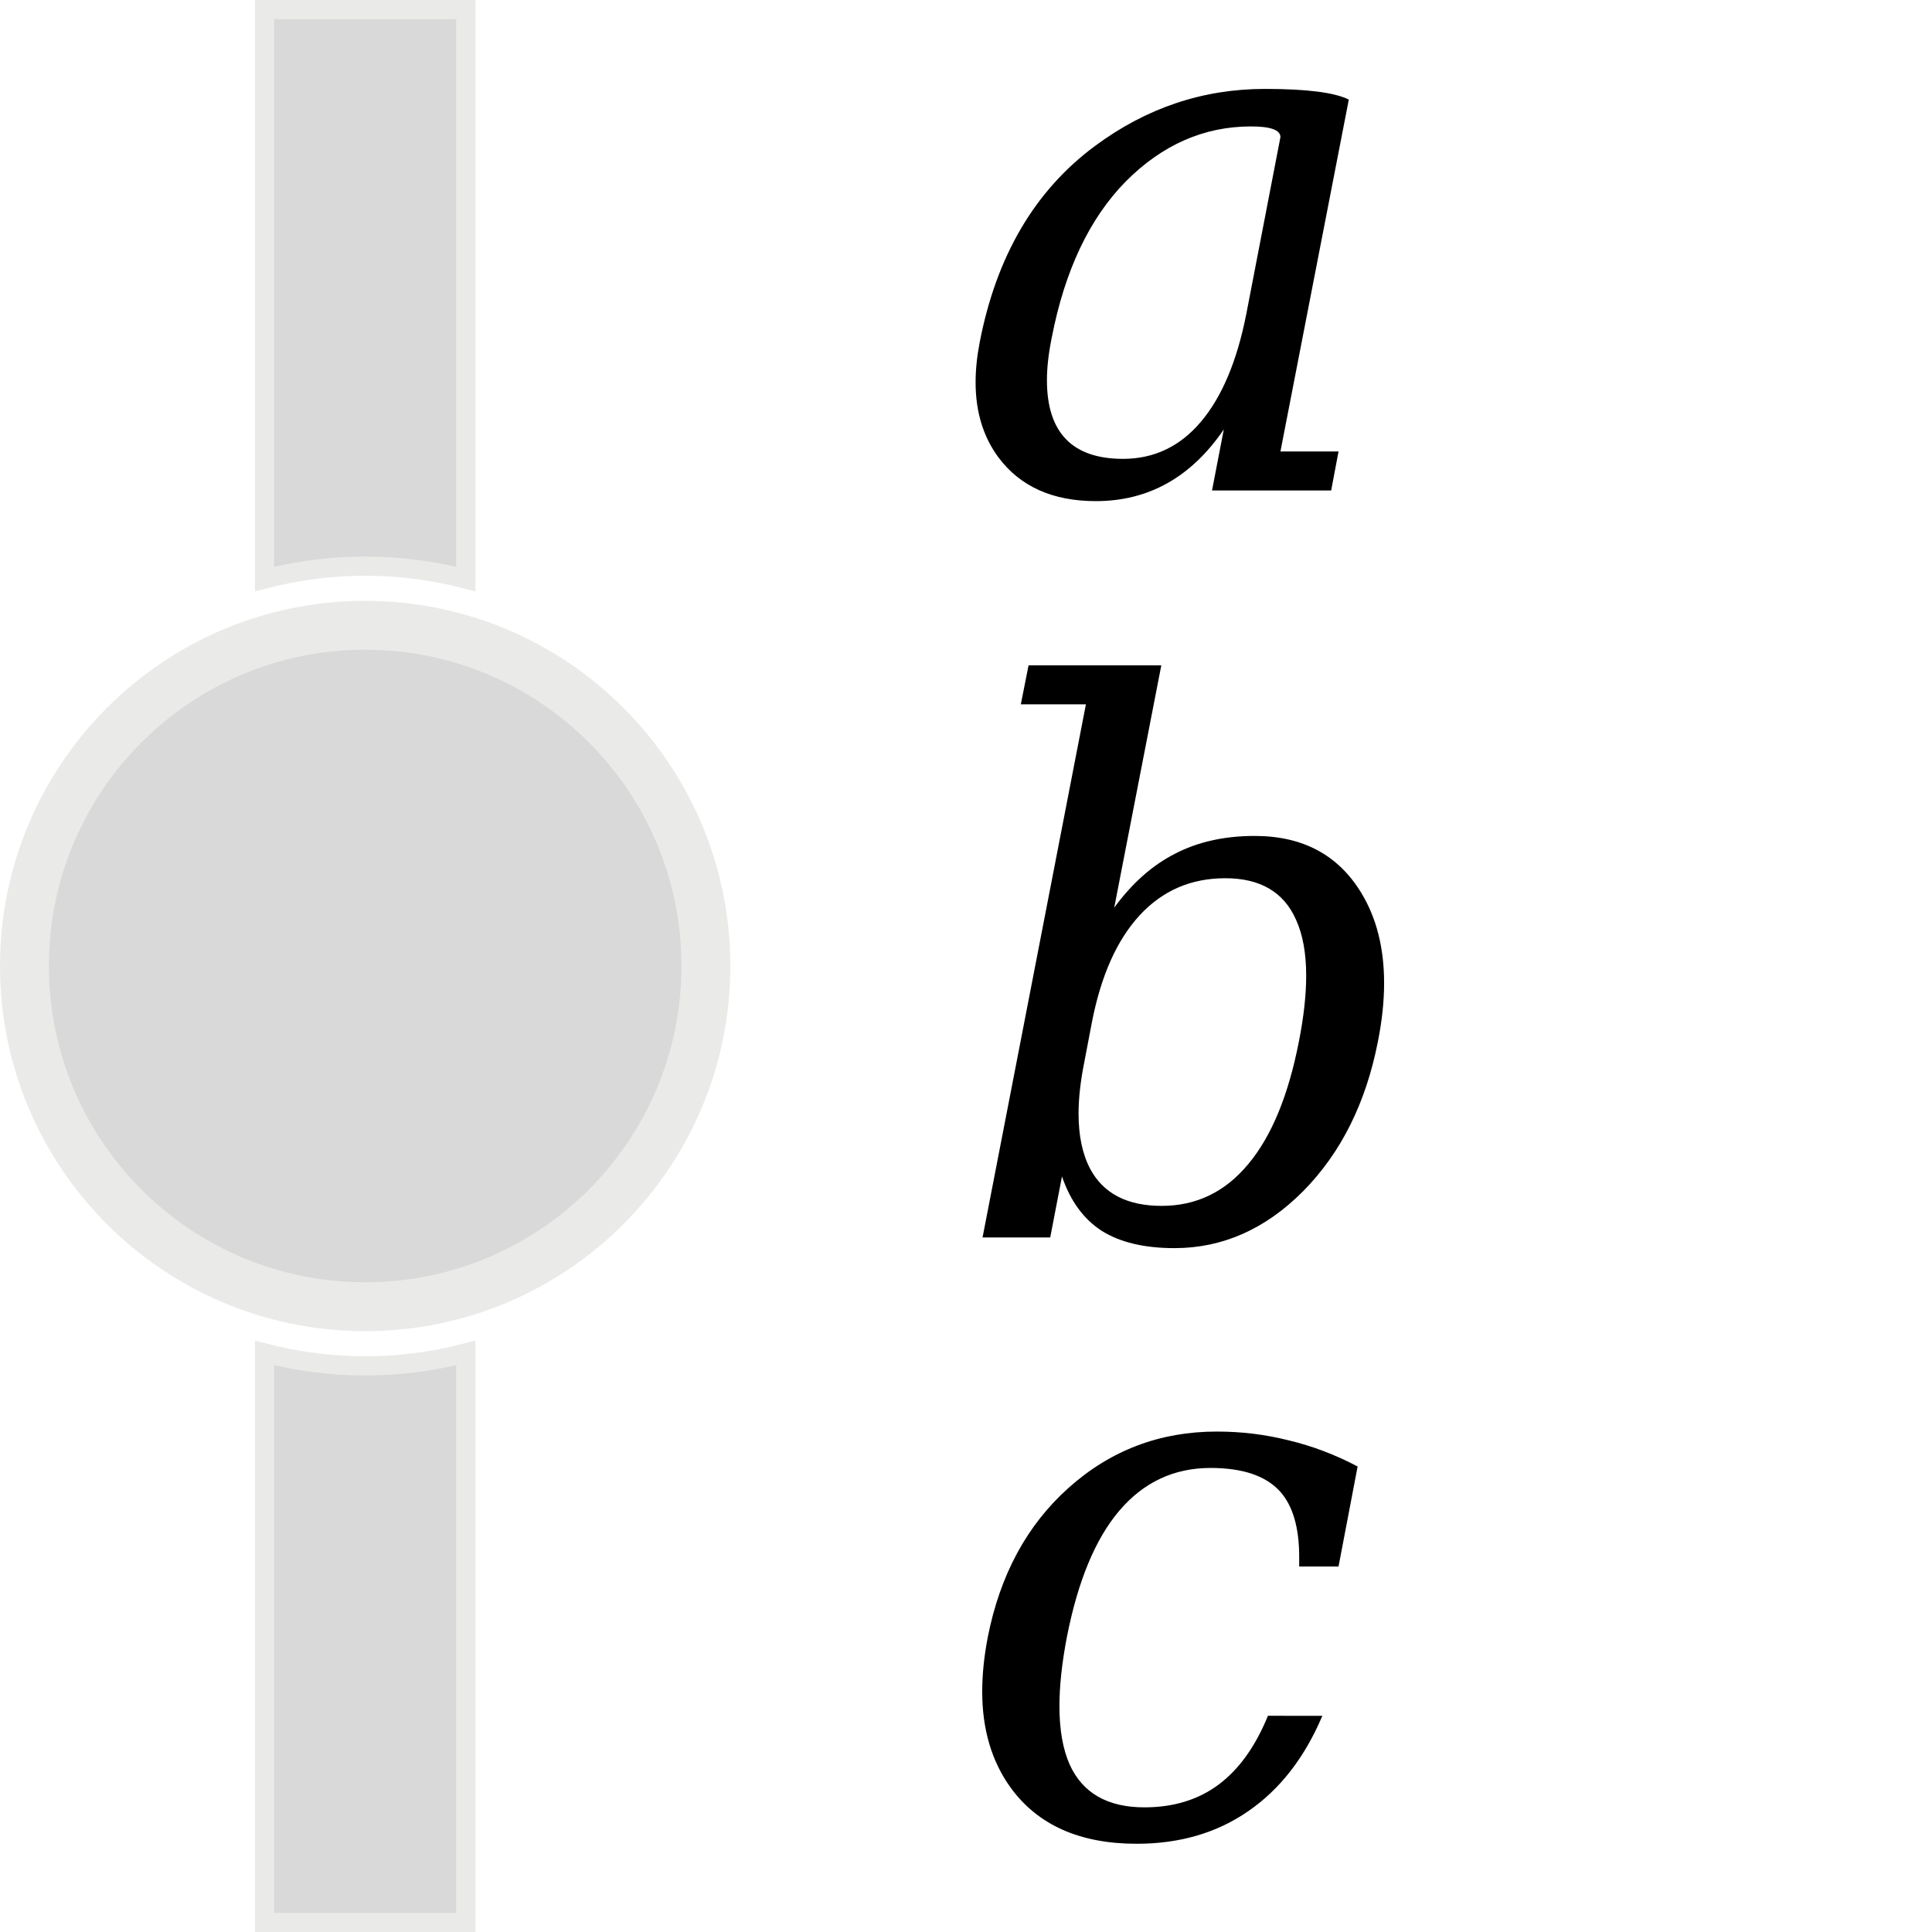
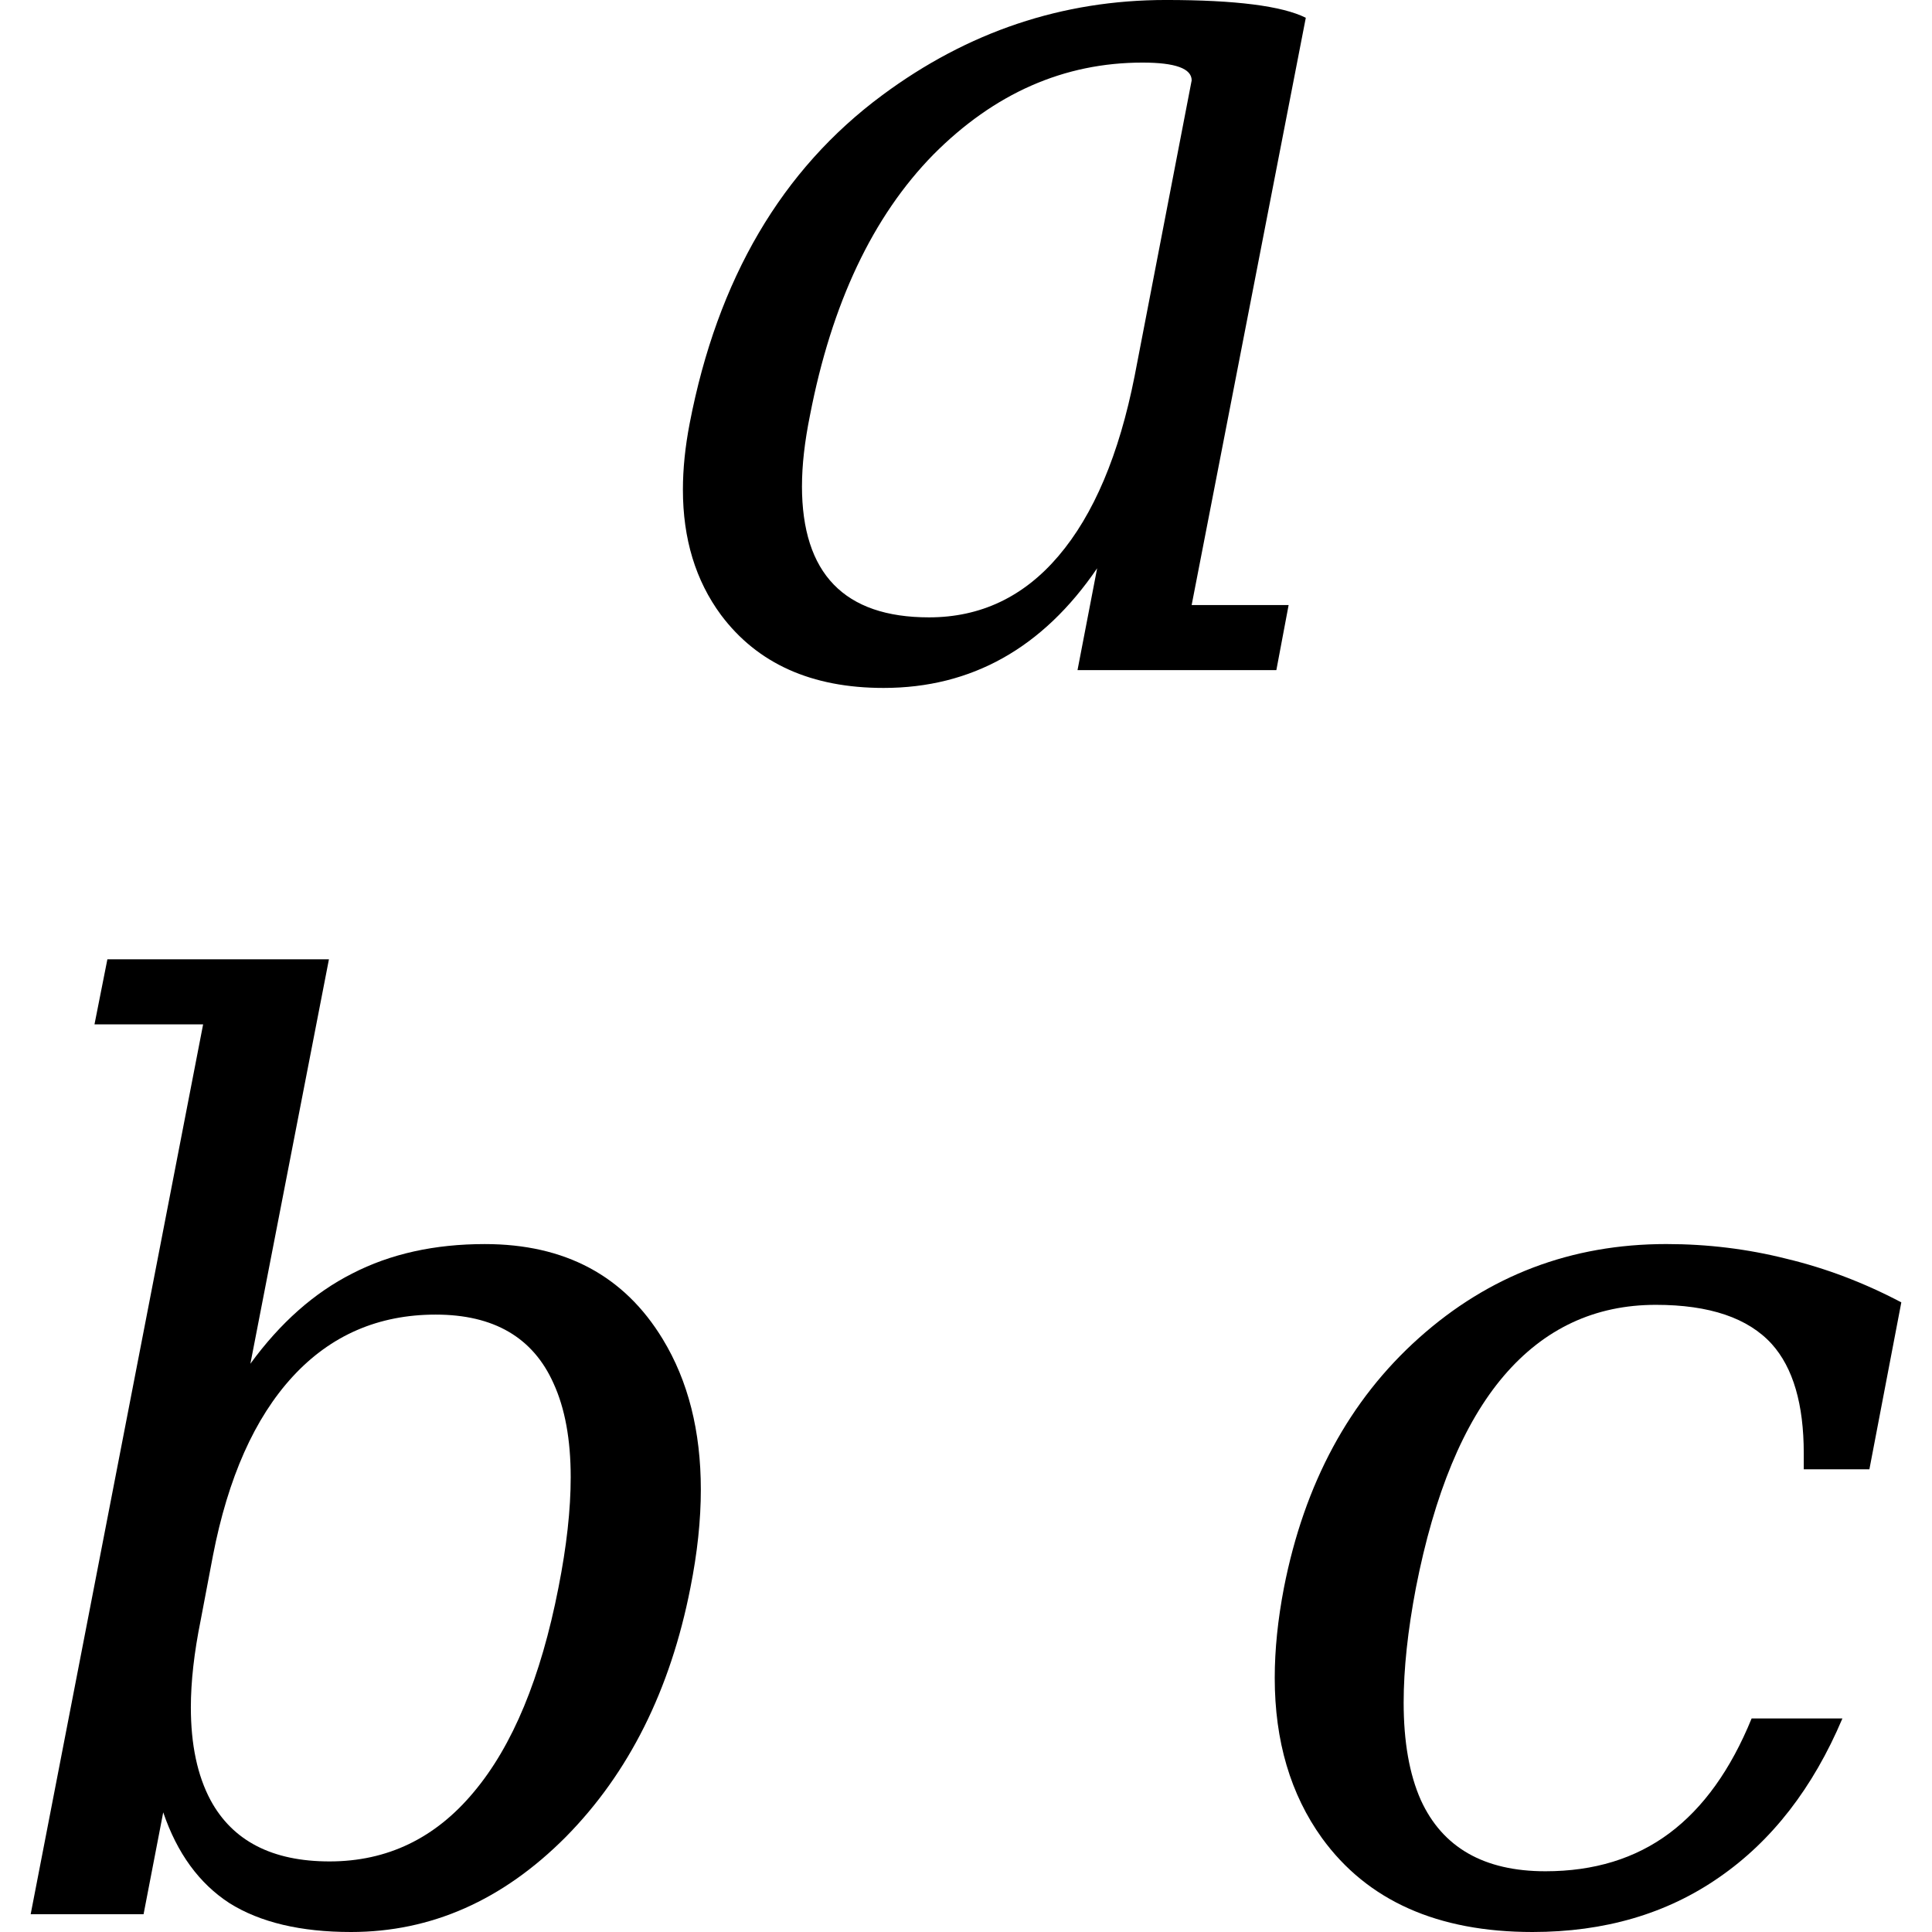
<svg xmlns="http://www.w3.org/2000/svg" version="1.0" width="100" height="100" id="svg2">
  <defs id="defs4" />
-   <g id="g863" transform="matrix(0.9900836,0,0,0.9900836,-30.60306,0.495819)" style="fill:#d9d9d9;fill-opacity:1;stroke:#eaeae9;stroke-opacity:1">
-     <circle style="fill:#d9d9d9;fill-opacity:1;stroke:#eaeae9;stroke-width:2.556;stroke-miterlimit:4;stroke-dasharray:none;stroke-dashoffset:0;stroke-opacity:1" id="path812" cx="50" cy="50" r="17.812" />
-     <path id="rect818-3" style="fill:#d9d9d9;fill-opacity:1;stroke:#eaeae9;stroke-width:1.002;stroke-miterlimit:4;stroke-dasharray:none;stroke-dashoffset:0;stroke-opacity:1" d="M 44.74,2.8749996e-8 V 29.77 A 20.904,20.904 0 0 1 50,29.096 20.904,20.904 0 0 1 55.26,29.77 V 2.8749996e-8 Z M 44.74,70.23 V 100 H 55.26 V 70.23 A 20.904,20.904 0 0 1 50,70.904 20.904,20.904 0 0 1 44.74,70.23 Z" />
+   <g id="g843" transform="matrix(1.162677,0,0,1.162677,-7.010373,-16.2677)" style="stroke-width:0.86">
+     <g id="g837" style="stroke-width:0.86">
+       <path d="m 15.072,59.594 h -4.836 l 0.574,-2.896 h 9.863 l -3.497,18.004 q 1.994,-2.732 4.535,-4.016 2.541,-1.311 5.901,-1.311 5.355,0 7.923,4.235 1.694,2.787 1.694,6.693 0,2.049 -0.464,4.371 -1.339,6.83 -5.546,11.092 Q 27.01,100 21.656,100 18.295,100 16.246,98.716 14.225,97.405 13.296,94.673 L 12.421,99.208 H 7.395 Z m -0.109,26.528 q -0.437,2.158 -0.437,3.879 0,2.486 0.874,4.125 1.475,2.732 5.3,2.732 3.852,0 6.42,-3.087 2.595,-3.087 3.77,-9.098 0.546,-2.759 0.546,-4.918 0,-2.513 -0.765,-4.18 -1.366,-3.06 -5.245,-3.06 -3.825,0 -6.366,2.759 -2.541,2.759 -3.552,7.977 z" id="path843" style="font-style:italic;font-variant:normal;font-weight:normal;font-stretch:normal;font-size:18.667px;line-height:1.25;font-family:'DejaVu Serif';-inkscape-font-specification:'DejaVu Serif Italic';stroke-width:1.796" />
+       <path d="m 88.05,90.493 q -1.967,4.644 -5.491,7.076 Q 79.062,100 74.253,100 q -6.338,0 -9.371,-4.18 -2.104,-2.923 -2.104,-7.131 0,-1.885 0.41,-4.016 1.366,-6.967 6.01,-11.119 4.672,-4.18 11.01,-4.18 2.759,0 5.355,0.656 2.623,0.628 5.109,1.94 l -1.421,7.431 H 86.329 q 0,-0.382 0,-0.71 0,-3.278 -1.421,-4.863 -1.585,-1.748 -5.163,-1.748 -4.071,0 -6.775,3.169 -2.677,3.142 -3.907,9.425 -0.546,2.869 -0.546,5.109 0,2.623 0.765,4.344 1.448,3.169 5.546,3.169 3.251,0 5.519,-1.694 2.268,-1.694 3.661,-5.109 z" id="path845" style="font-style:italic;font-variant:normal;font-weight:normal;font-stretch:normal;font-size:18.667px;line-height:1.25;font-family:'DejaVu Serif';-inkscape-font-specification:'DejaVu Serif Italic';stroke-width:1.796" />
+     </g>
+     <path d="m 54.872,39.29 q -3.634,5.327 -9.507,5.327 -4.808,0 -7.24,-3.251 -1.694,-2.295 -1.694,-5.573 0,-1.393 0.301,-2.951 1.858,-9.644 8.578,-14.616 5.71,-4.235 12.622,-4.235 4.644,0 6.229,0.792 l -5.082,26.145 h 4.317 l -0.546,2.896 H 53.998 Z M 41.731,35.629 q 0,5.846 5.655,5.846 3.442,0 5.765,-2.732 2.35,-2.759 3.388,-8.005 l 2.541,-13.168 v 0 q 0,-0.792 -2.186,-0.792 -5.245,0 -9.316,4.098 -4.043,4.125 -5.491,11.611 -0.355,1.748 -0.355,3.142 z" id="path841" style="font-style:italic;font-variant:normal;font-weight:normal;font-stretch:normal;font-size:18.667px;line-height:1.25;font-family:'DejaVu Serif';-inkscape-font-specification:'DejaVu Serif Italic';stroke-width:1.796" />
  </g>
-   <path d="m 63.344,22.227 q -2.531,3.711 -6.623,3.711 -3.35,0 -5.044,-2.265 -1.18,-1.599 -1.18,-3.883 0,-0.971 0.209,-2.056 1.294,-6.719 5.976,-10.182 3.978,-2.95 8.793,-2.95 3.236,0 4.339,0.552 L 66.275,23.369 h 3.007 l -0.381,2.017 h -6.167 z m -9.155,-2.55 q 0,4.073 3.94,4.073 2.398,0 4.016,-1.903 1.637,-1.922 2.36,-5.577 l 1.77,-9.174 v 0 q 0,-0.552 -1.523,-0.552 -3.654,0 -6.49,2.855 -2.817,2.874 -3.826,8.089 -0.247,1.218 -0.247,2.189 z" id="path841" style="font-style:italic;font-variant:normal;font-weight:normal;font-stretch:normal;font-size:18.667px;line-height:1.25;font-family:'DejaVu Serif';-inkscape-font-specification:'DejaVu Serif Italic';stroke-width:2.088" />
-   <path d="m 56.207,36.455 h -3.369 l 0.4,-2.017 h 6.871 L 57.672,46.98 q 1.389,-1.903 3.159,-2.798 1.77,-0.914 4.111,-0.914 3.73,0 5.519,2.95 1.18,1.941 1.18,4.663 0,1.427 -0.324,3.045 -0.933,4.758 -3.864,7.727 -2.931,2.95 -6.661,2.95 -2.341,0 -3.768,-0.895 -1.408,-0.914 -2.056,-2.817 l -0.609,3.159 h -3.502 z m -0.076,18.481 q -0.305,1.504 -0.305,2.703 0,1.732 0.609,2.874 1.028,1.903 3.692,1.903 2.684,0 4.473,-2.151 1.808,-2.151 2.627,-6.338 0.381,-1.922 0.381,-3.426 0,-1.751 -0.533,-2.912 -0.952,-2.132 -3.654,-2.132 -2.665,0 -4.435,1.922 -1.77,1.922 -2.474,5.558 z" id="path843" style="font-style:italic;font-variant:normal;font-weight:normal;font-stretch:normal;font-size:18.667px;line-height:1.25;font-family:'DejaVu Serif';-inkscape-font-specification:'DejaVu Serif Italic';stroke-width:2.088" />
-   <path d="m 68.445,88.81 q -1.37,3.236 -3.826,4.929 -2.436,1.694 -5.786,1.694 -4.416,0 -6.528,-2.912 -1.466,-2.036 -1.466,-4.968 0,-1.313 0.285,-2.798 0.952,-4.853 4.187,-7.746 3.255,-2.912 7.67,-2.912 1.922,0 3.73,0.457 1.827,0.438 3.559,1.351 L 69.282,81.082 h -2.036 q 0,-0.266 0,-0.495 0,-2.284 -0.99,-3.388 -1.104,-1.218 -3.597,-1.218 -2.836,0 -4.72,2.208 -1.865,2.189 -2.722,6.566 -0.381,1.998 -0.381,3.559 0,1.827 0.533,3.026 1.009,2.208 3.864,2.208 2.265,0 3.845,-1.18 1.58,-1.18 2.55,-3.559 z" id="path845" style="font-style:italic;font-variant:normal;font-weight:normal;font-stretch:normal;font-size:18.667px;line-height:1.25;font-family:'DejaVu Serif';-inkscape-font-specification:'DejaVu Serif Italic';stroke-width:2.088" />
</svg>
